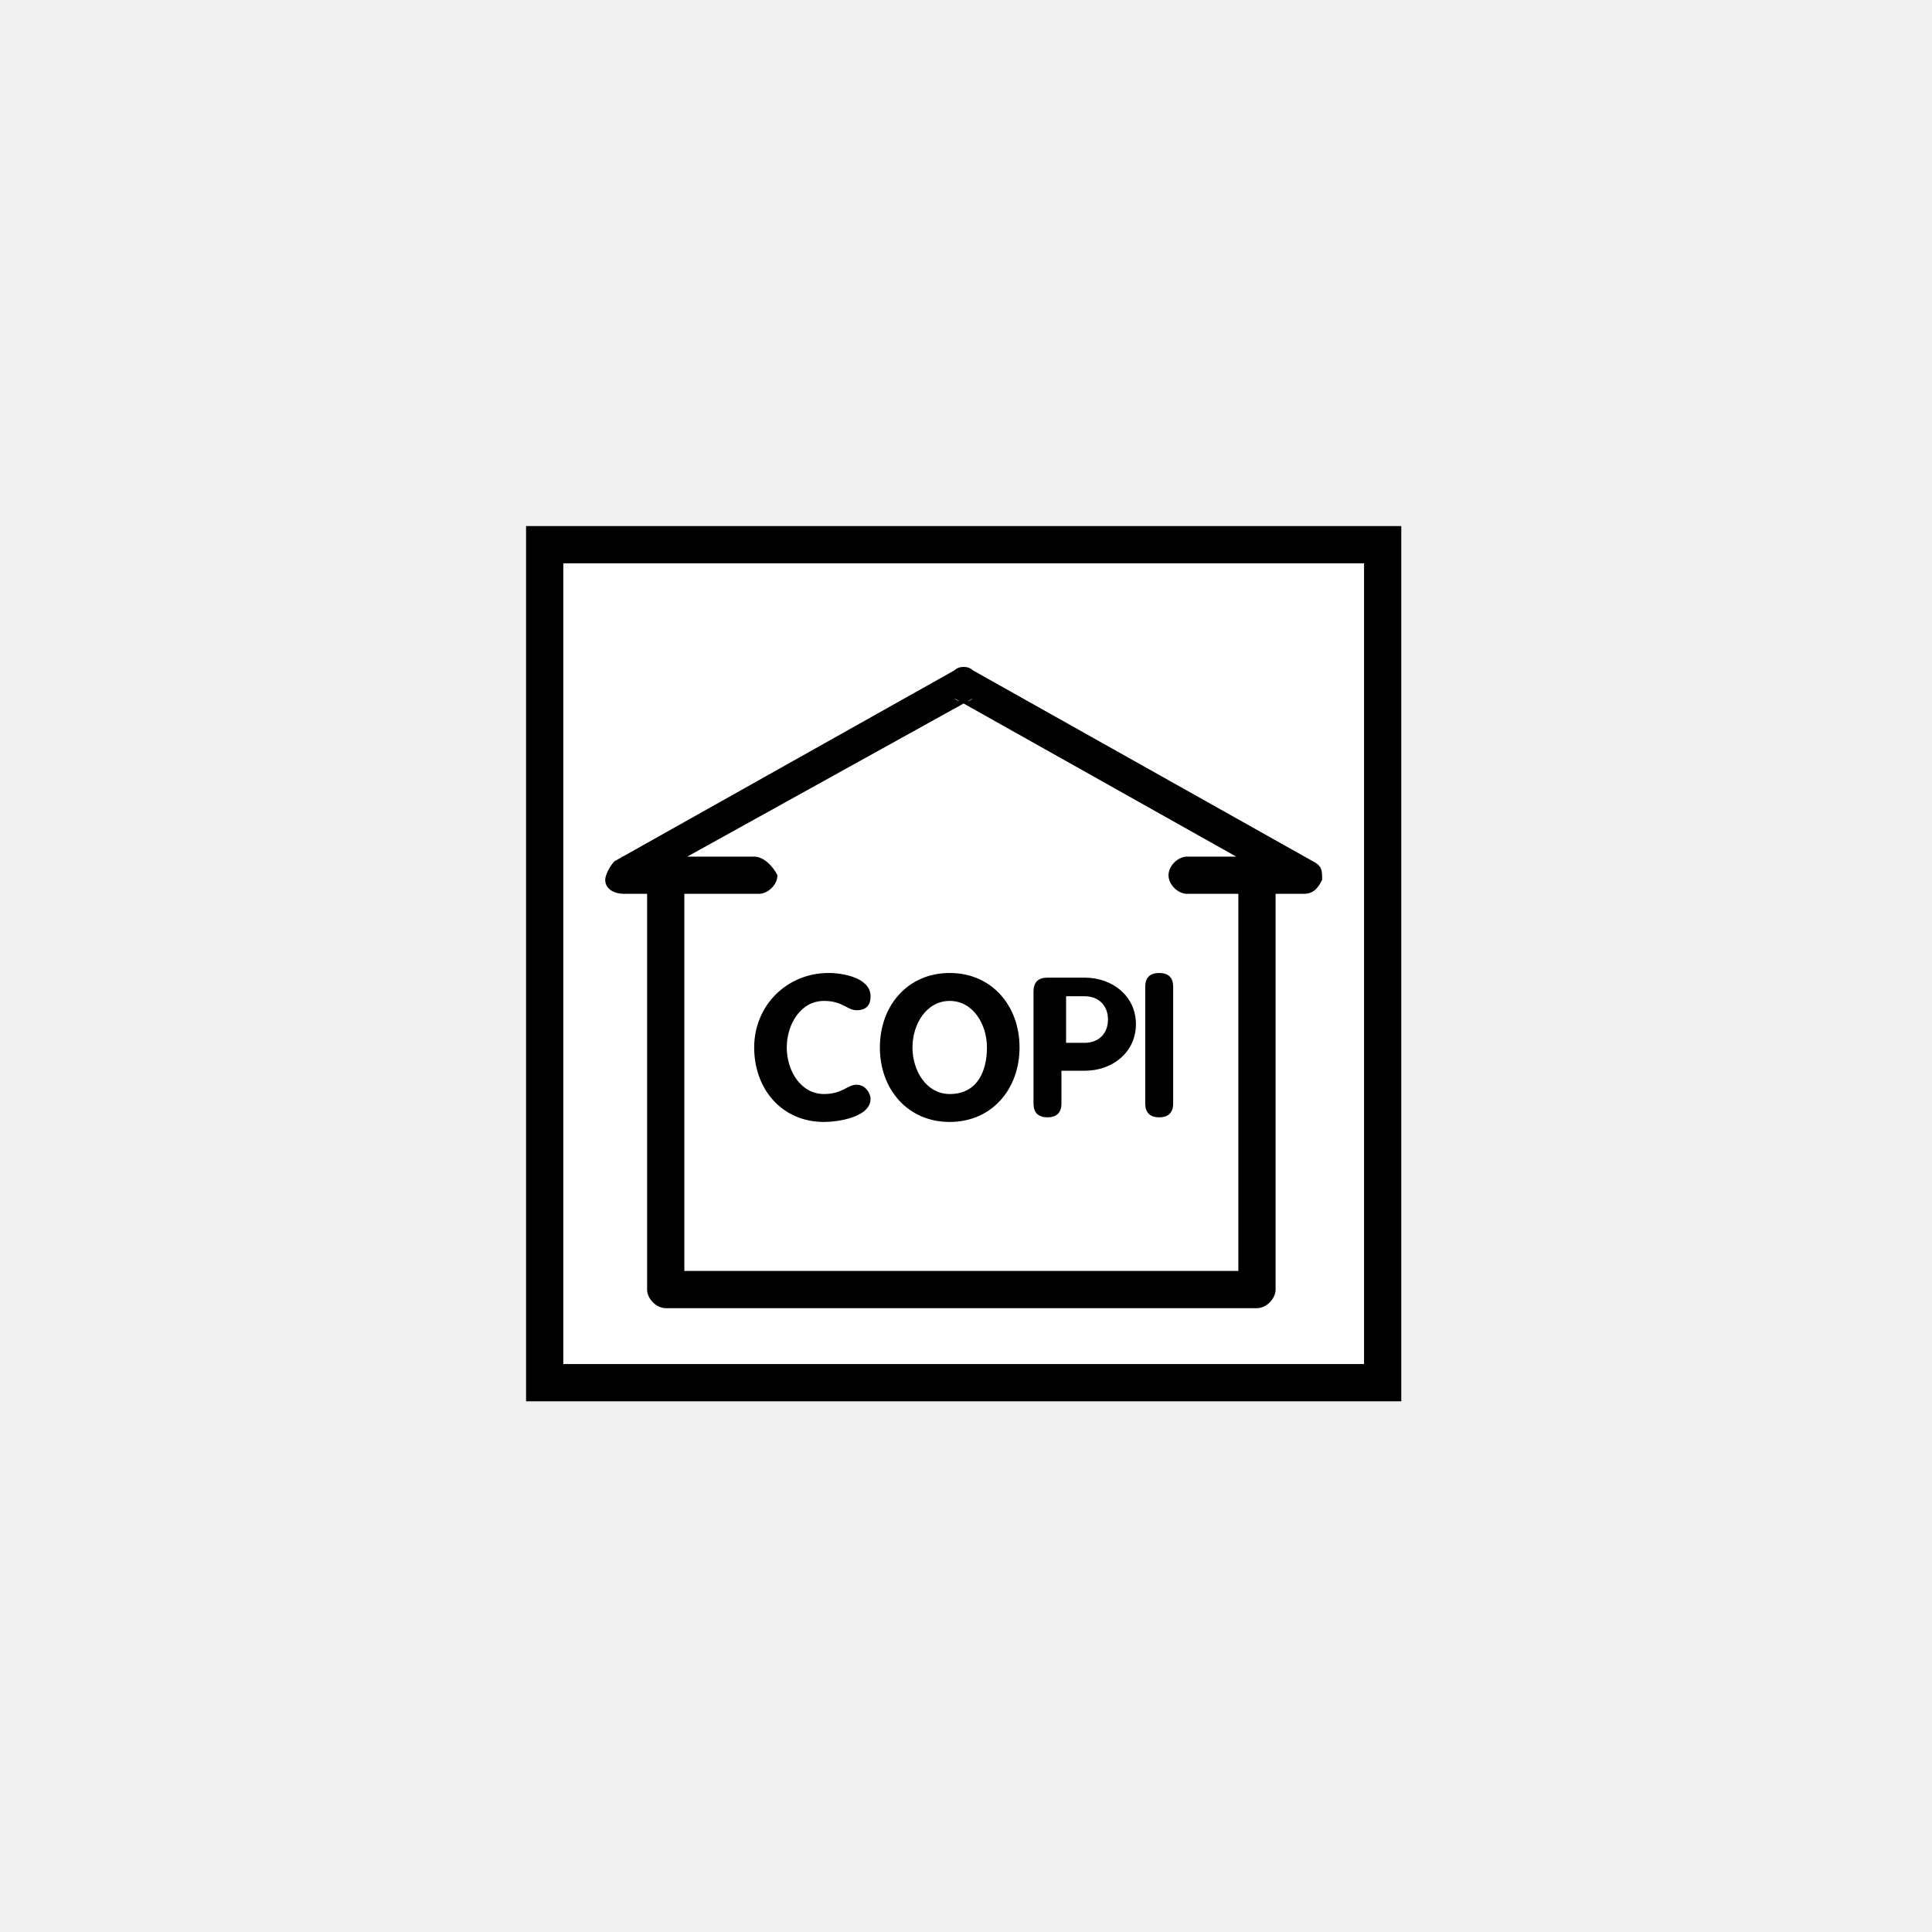
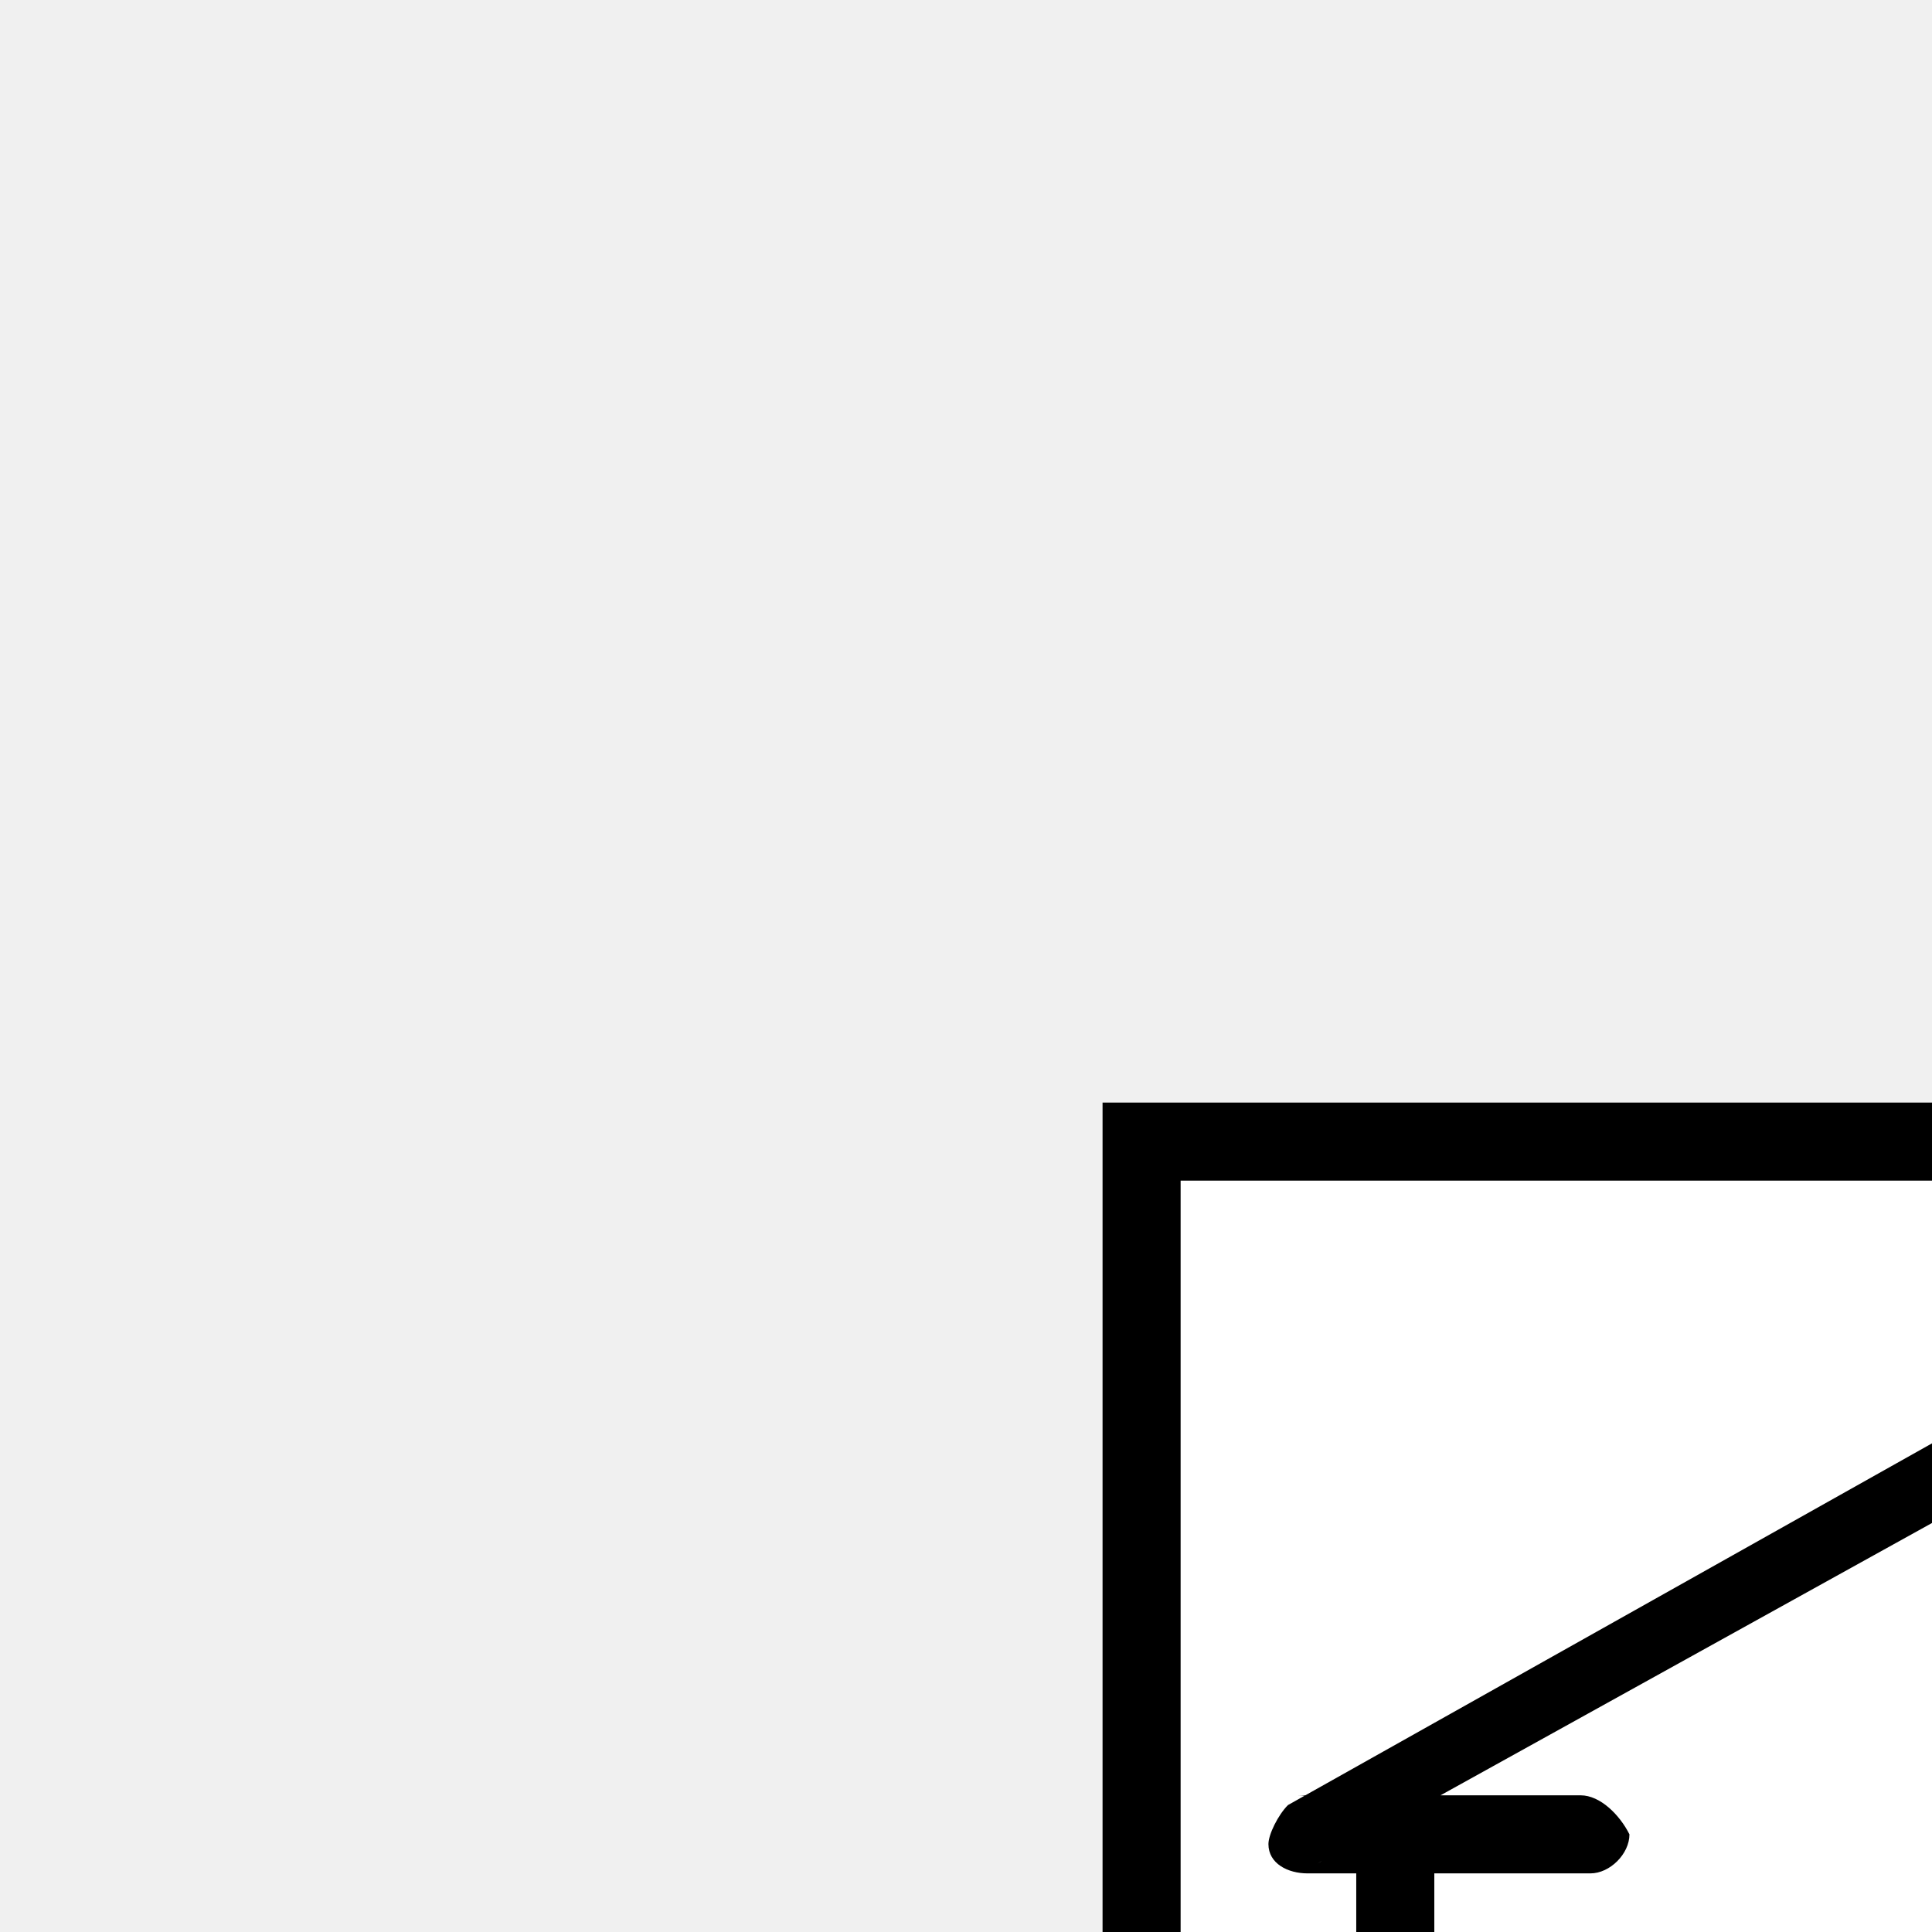
- <svg xmlns="http://www.w3.org/2000/svg" version="1.1" id="symbool" x="0px" y="0px" viewBox="0 0 41.5 41.5" style="enable-background:new 0 0 41.5 41.5;" xml:space="preserve">
+ <svg xmlns="http://www.w3.org/2000/svg" version="1.1" id="symbool" x="0px" y="0px" viewBox="0 0 41.5px 41.5px" style="enable-background:new 0 0 41.5 41.5;" xml:space="preserve">
  <style type="text/css">
	.st0{fill:none;}
	.st1{fill:#FFFFFF;}
</style>
  <g>
    <rect x="10.8" y="10.8" class="st0" width="19.8" height="19.8" />
    <g>
      <g>
        <rect x="11.7" y="11.7" class="st1" width="18" height="18" />
        <path d="M29.7,29.3h-18l0.4,0.4v-18l-0.4,0.4h18l-0.4-0.4v18L29.7,29.3z M29.7,11.3h-18h-0.4v0.4v18v0.4h0.4h18h0.4v-0.4v-18     v-0.4H29.7z" />
      </g>
      <g>
        <path d="M26.6,19.2v8.5c0-0.2,0.2-0.4,0.4-0.4H14.3c0.2,0,0.4,0.2,0.4,0.4v-8.5l0,0c0-0.2-0.2-0.4-0.4-0.4     c-0.2,0-0.4,0.2-0.4,0.4l0,0v8.5c0,0.2,0.2,0.4,0.4,0.4H27c0.2,0,0.4-0.2,0.4-0.4v-8.5l0,0c0-0.2-0.2-0.4-0.4-0.4     C26.8,18.8,26.6,19,26.6,19.2L26.6,19.2z" />
      </g>
      <g>
        <path d="M16.2,18.4h-2.9c0.2,0,0.3,0.1,0.4,0.3c0,0.2,0,0.3-0.2,0.4l7.4-4.1c-0.1,0.1-0.3,0.1-0.4,0l7.3,4.1     c-0.2-0.1-0.2-0.3-0.2-0.4c0-0.2,0.2-0.3,0.4-0.3h-2.5l0,0c-0.2,0-0.4,0.2-0.4,0.4c0,0.2,0.2,0.4,0.4,0.4l0,0H28     c0.2,0,0.3-0.1,0.4-0.3c0-0.2,0-0.3-0.2-0.4l-7.3-4.1c-0.1-0.1-0.3-0.1-0.4,0l-7.3,4.1c-0.1,0.1-0.2,0.3-0.2,0.4     c0,0.2,0.2,0.3,0.4,0.3h2.9l0,0c0.2,0,0.4-0.2,0.4-0.4C16.6,18.6,16.4,18.4,16.2,18.4L16.2,18.4z" />
      </g>
      <g>
        <g>
          <path d="M17.8,20.9c0.3,0,0.9,0.1,0.9,0.5c0,0.2-0.1,0.3-0.3,0.3c-0.2,0-0.3-0.2-0.7-0.2c-0.5,0-0.8,0.5-0.8,1s0.3,1,0.8,1      c0.4,0,0.5-0.2,0.7-0.2c0.2,0,0.3,0.2,0.3,0.3c0,0.4-0.7,0.5-1,0.5c-0.9,0-1.5-0.7-1.5-1.6C16.2,21.6,16.9,20.9,17.8,20.9z" />
        </g>
        <g>
          <path d="M18.9,22.5c0-0.9,0.6-1.6,1.5-1.6c0.9,0,1.5,0.7,1.5,1.6s-0.6,1.6-1.5,1.6S18.9,23.4,18.9,22.5z M21.2,22.5      c0-0.5-0.3-1-0.8-1s-0.8,0.5-0.8,1s0.3,1,0.8,1C21,23.5,21.2,23,21.2,22.5z" />
        </g>
        <g>
          <path d="M22.2,21.3c0-0.2,0.1-0.3,0.3-0.3h0.8c0.6,0,1.1,0.4,1.1,1s-0.5,1-1.1,1h-0.5v0.7c0,0.2-0.1,0.3-0.3,0.3      c-0.2,0-0.3-0.1-0.3-0.3V21.3z M22.9,22.4h0.4c0.3,0,0.5-0.2,0.5-0.5c0-0.3-0.2-0.5-0.5-0.5h-0.4V22.4z" />
        </g>
        <g>
          <path d="M24.6,21.2c0-0.2,0.1-0.3,0.3-0.3c0.2,0,0.3,0.1,0.3,0.3v2.5c0,0.2-0.1,0.3-0.3,0.3c-0.2,0-0.3-0.1-0.3-0.3V21.2z" />
        </g>
      </g>
    </g>
  </g>
</svg>
